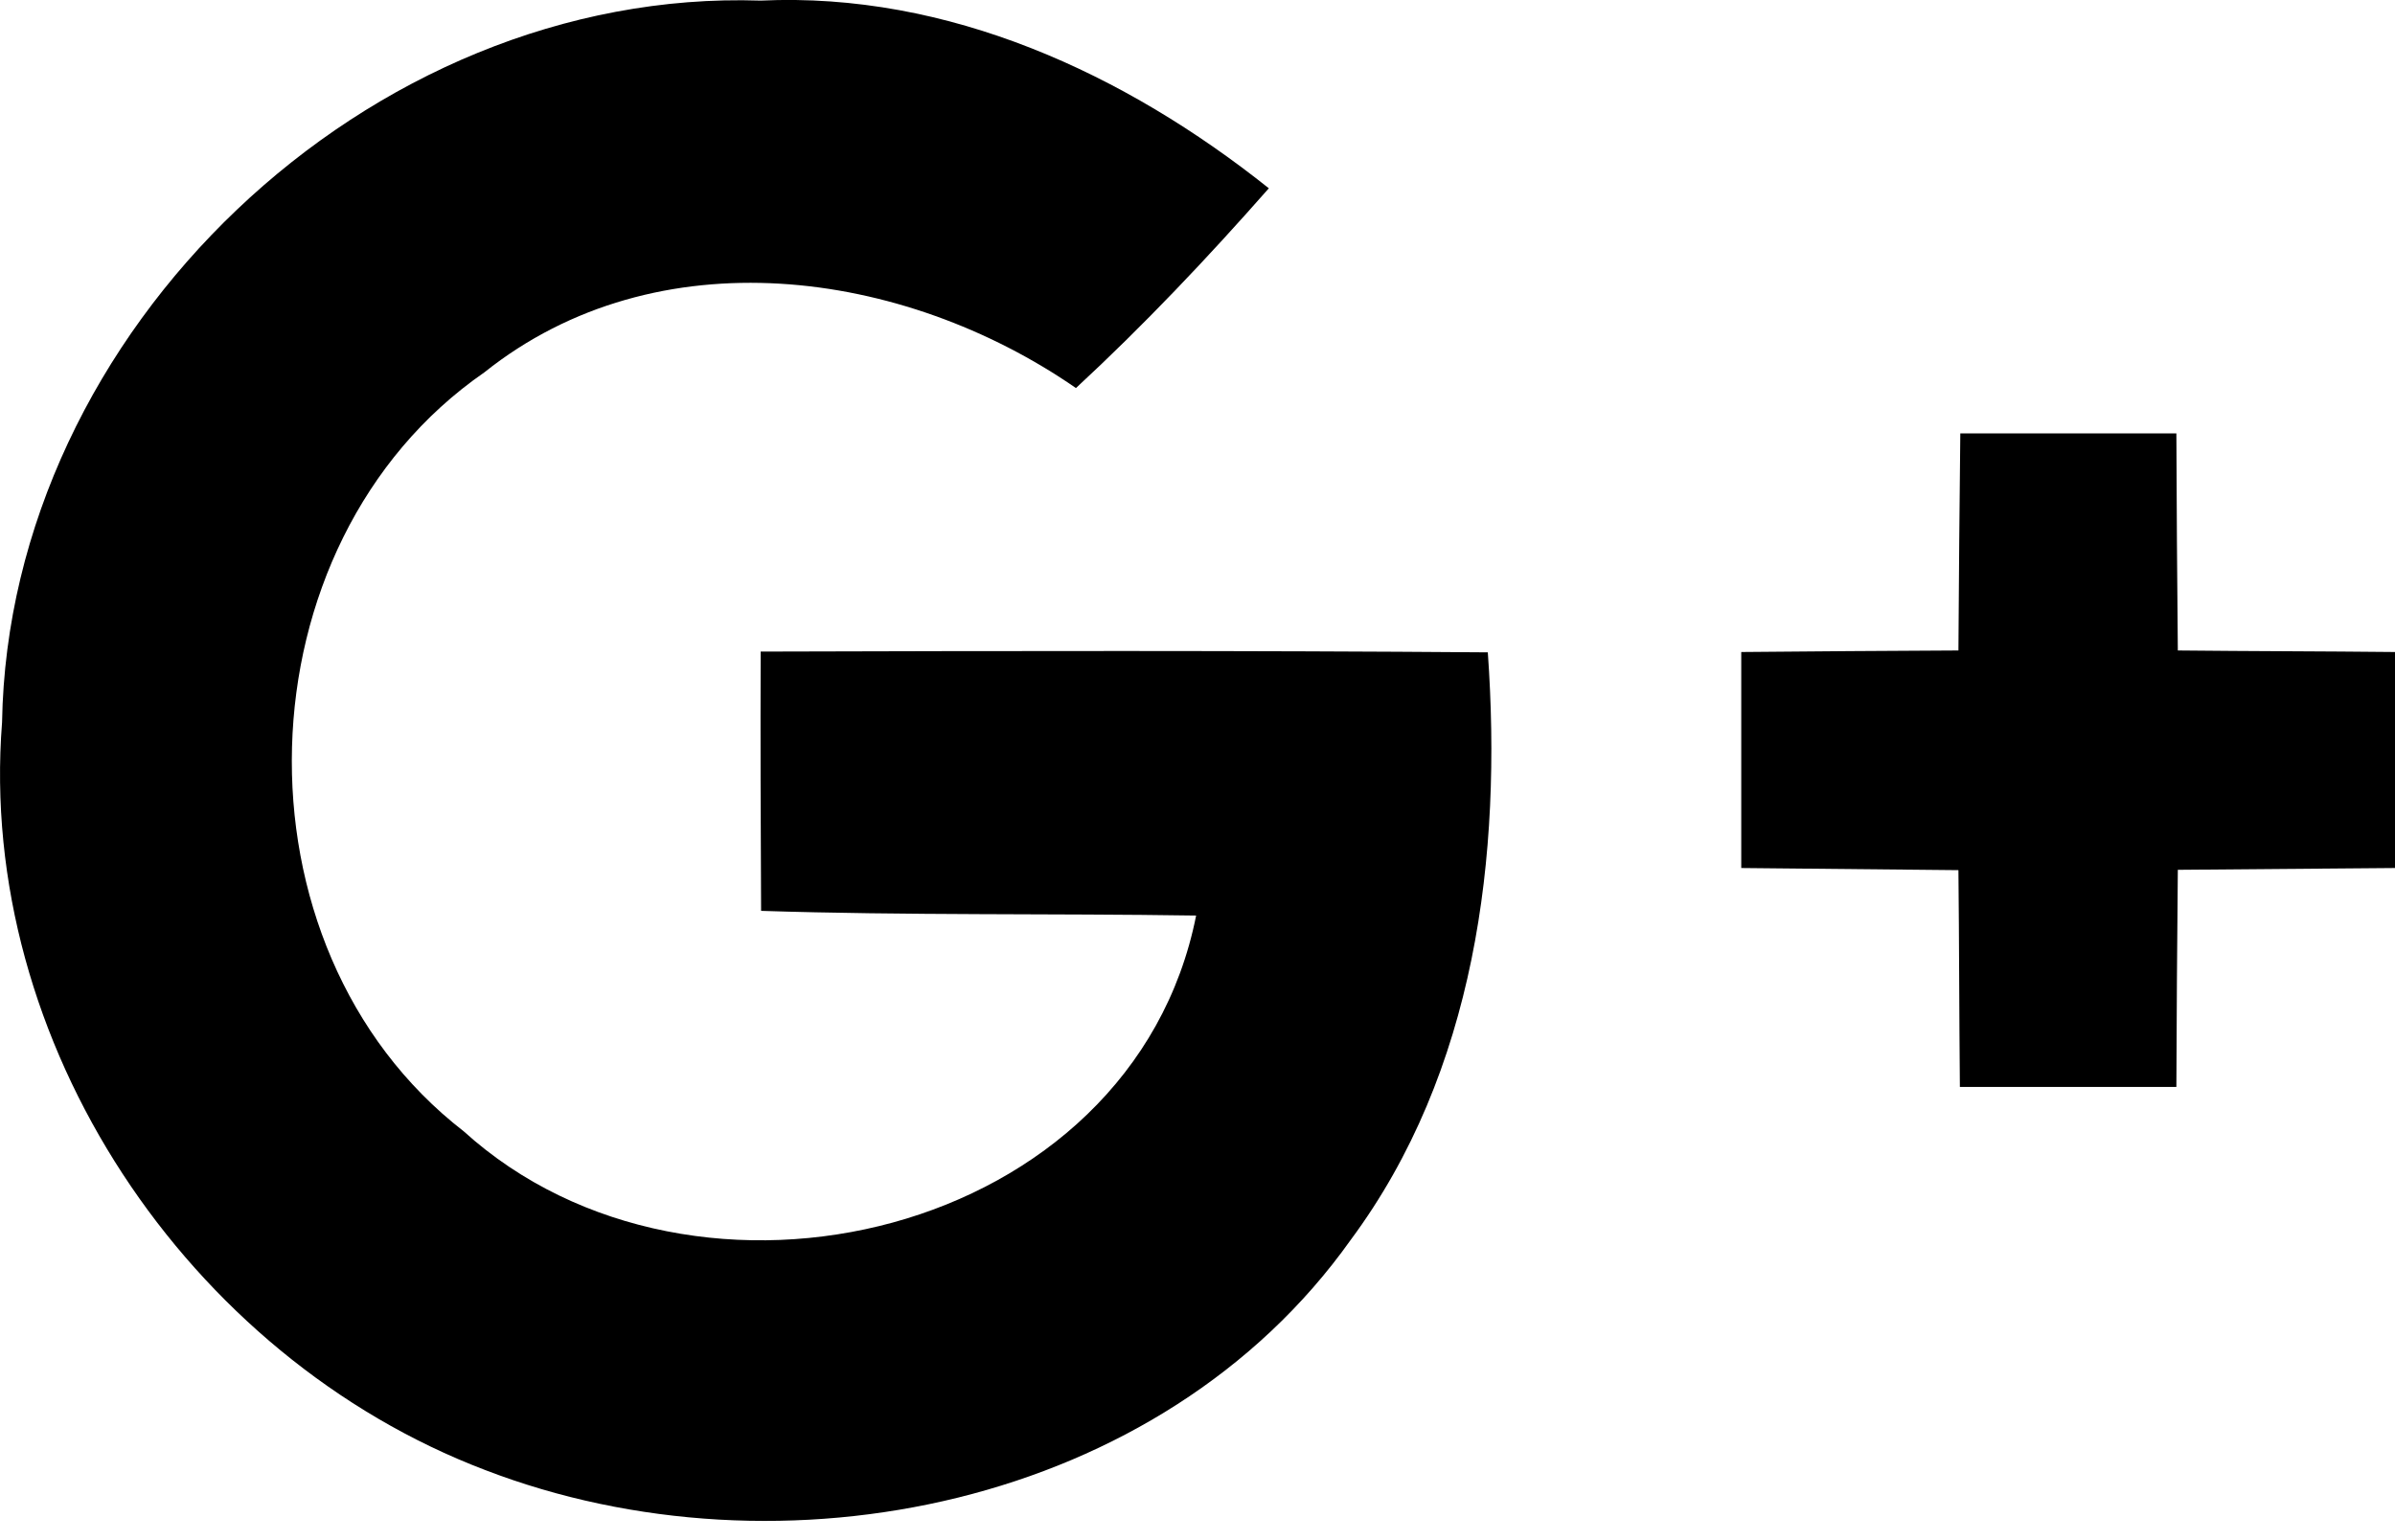
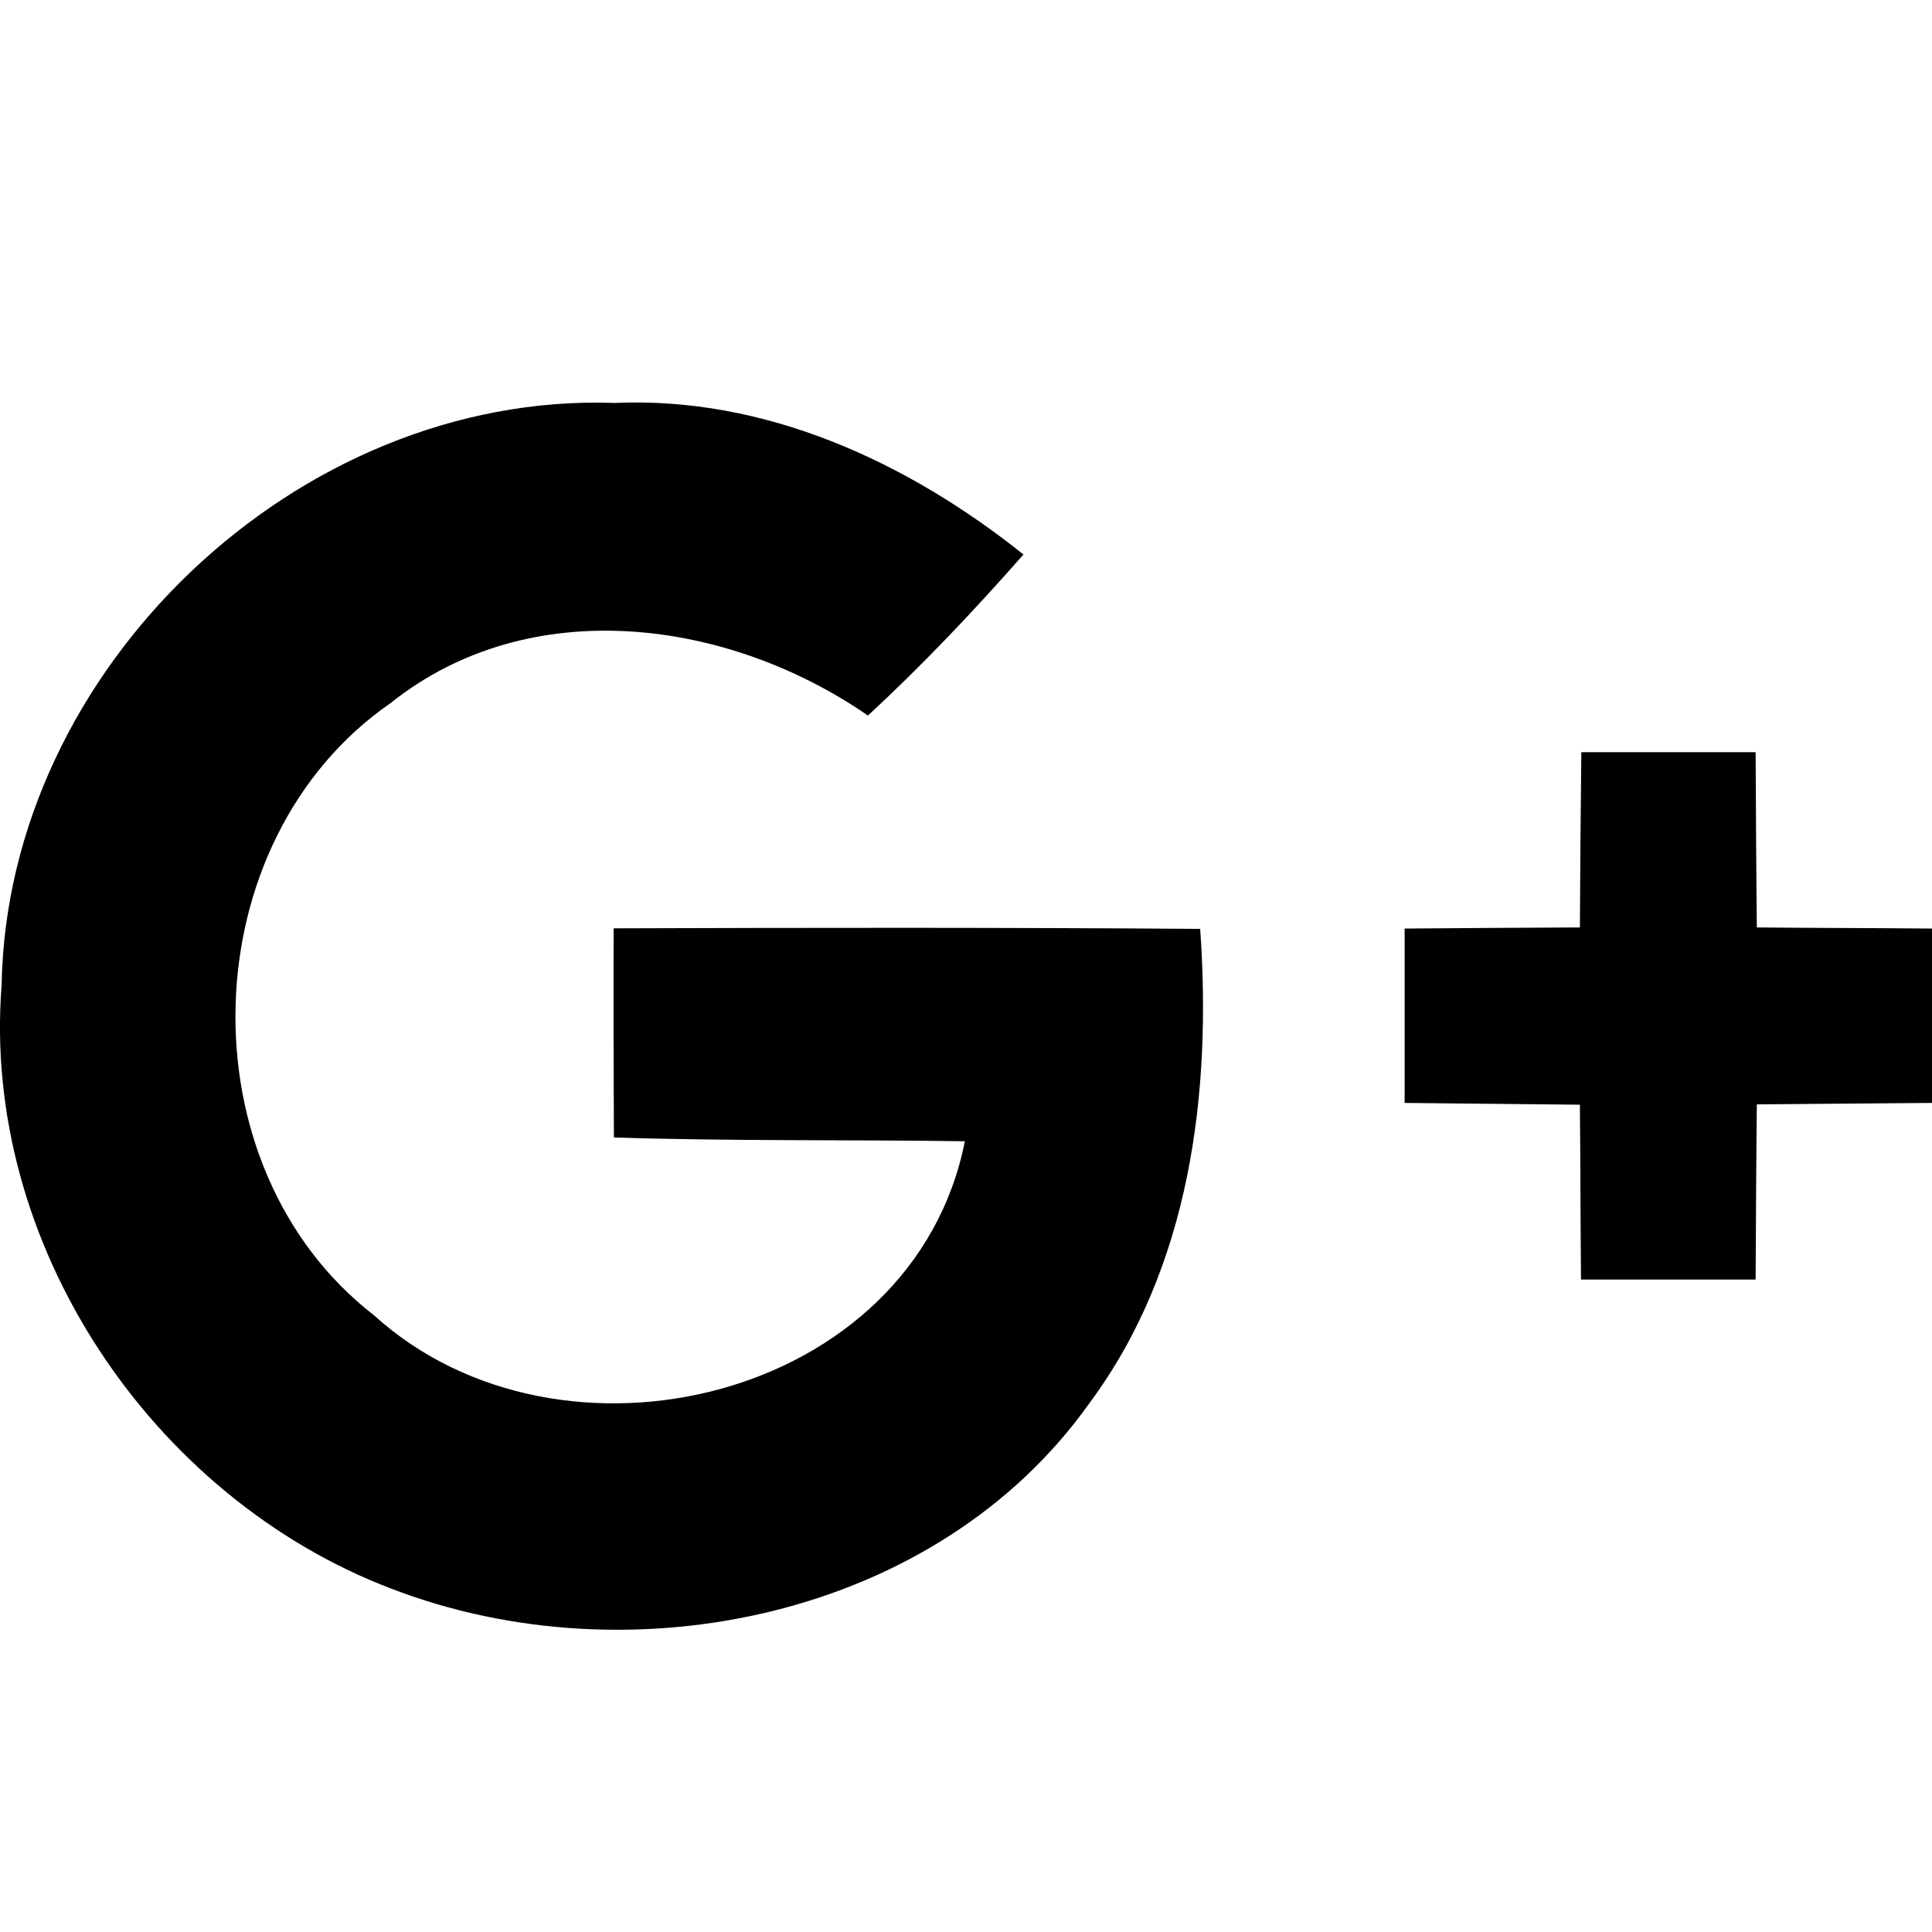
- <svg xmlns="http://www.w3.org/2000/svg" width="28" height="18" viewBox="0 0 28 18">
-   <path fill="#000000" fill-rule="evenodd" d="M0.024,8.448 C0.1,3.867 4.312,-0.145 8.893,0.007 C11.089,-0.095 13.152,0.861 14.834,2.202 C14.116,3.018 13.373,3.803 12.579,4.538 C10.558,3.141 7.683,2.742 5.662,4.355 C2.771,6.355 2.639,11.076 5.42,13.229 C8.125,15.683 13.237,14.465 13.984,10.707 C12.29,10.681 10.592,10.707 8.898,10.652 C8.893,9.641 8.889,8.631 8.893,7.62 C11.725,7.612 14.558,7.607 17.394,7.629 C17.564,10.007 17.249,12.537 15.789,14.503 C13.577,17.615 9.136,18.524 5.671,17.191 C2.193,15.866 -0.269,12.193 0.024,8.448 Z M22.918,5.068 L25.444,5.068 C25.448,5.913 25.452,6.763 25.461,7.607 C26.306,7.616 27.155,7.616 28,7.625 L28,10.151 C27.155,10.159 26.31,10.164 25.461,10.172 C25.452,11.021 25.448,11.866 25.444,12.711 L22.913,12.711 C22.905,11.866 22.905,11.021 22.896,10.176 C22.051,10.168 21.202,10.159 20.357,10.151 L20.357,7.625 C21.202,7.616 22.047,7.612 22.896,7.607 C22.901,6.758 22.909,5.913 22.918,5.068 Z" />
+ <svg xmlns="http://www.w3.org/2000/svg" width="24" height="24" viewBox="0 0 24 24">
+   <path fill="#000" d="M7.623 5.006c1.882-.087 3.65.732 5.091 1.882-.615.699-1.252 1.372-1.932 2.001C9.05 7.692 6.586 7.35 4.853 8.733c-2.478 1.714-2.59 5.761-.207 7.606 2.318 2.104 6.7 1.06 7.34-2.162-1.451-.021-2.907 0-4.36-.047-.003-.866-.007-1.732-.003-2.598 2.427-.008 4.855-.011 7.286.007.145 2.038-.124 4.207-1.376 5.892-1.896 2.668-5.702 3.447-8.672 2.304C1.88 18.599-.231 15.45.02 12.24c.065-3.927 3.675-7.366 7.602-7.235zm14.186 4.338c.004.725.007 1.453.015 2.177.724.007 1.452.007 2.176.014v2.166c-.724.007-1.448.01-2.176.018-.008.728-.011 1.452-.015 2.176H19.64c-.007-.724-.007-1.448-.014-2.172l-2.177-.022v-2.166c.725-.007 1.449-.01 2.177-.014.003-.728.01-1.452.018-2.177h2.165z" />
</svg>
